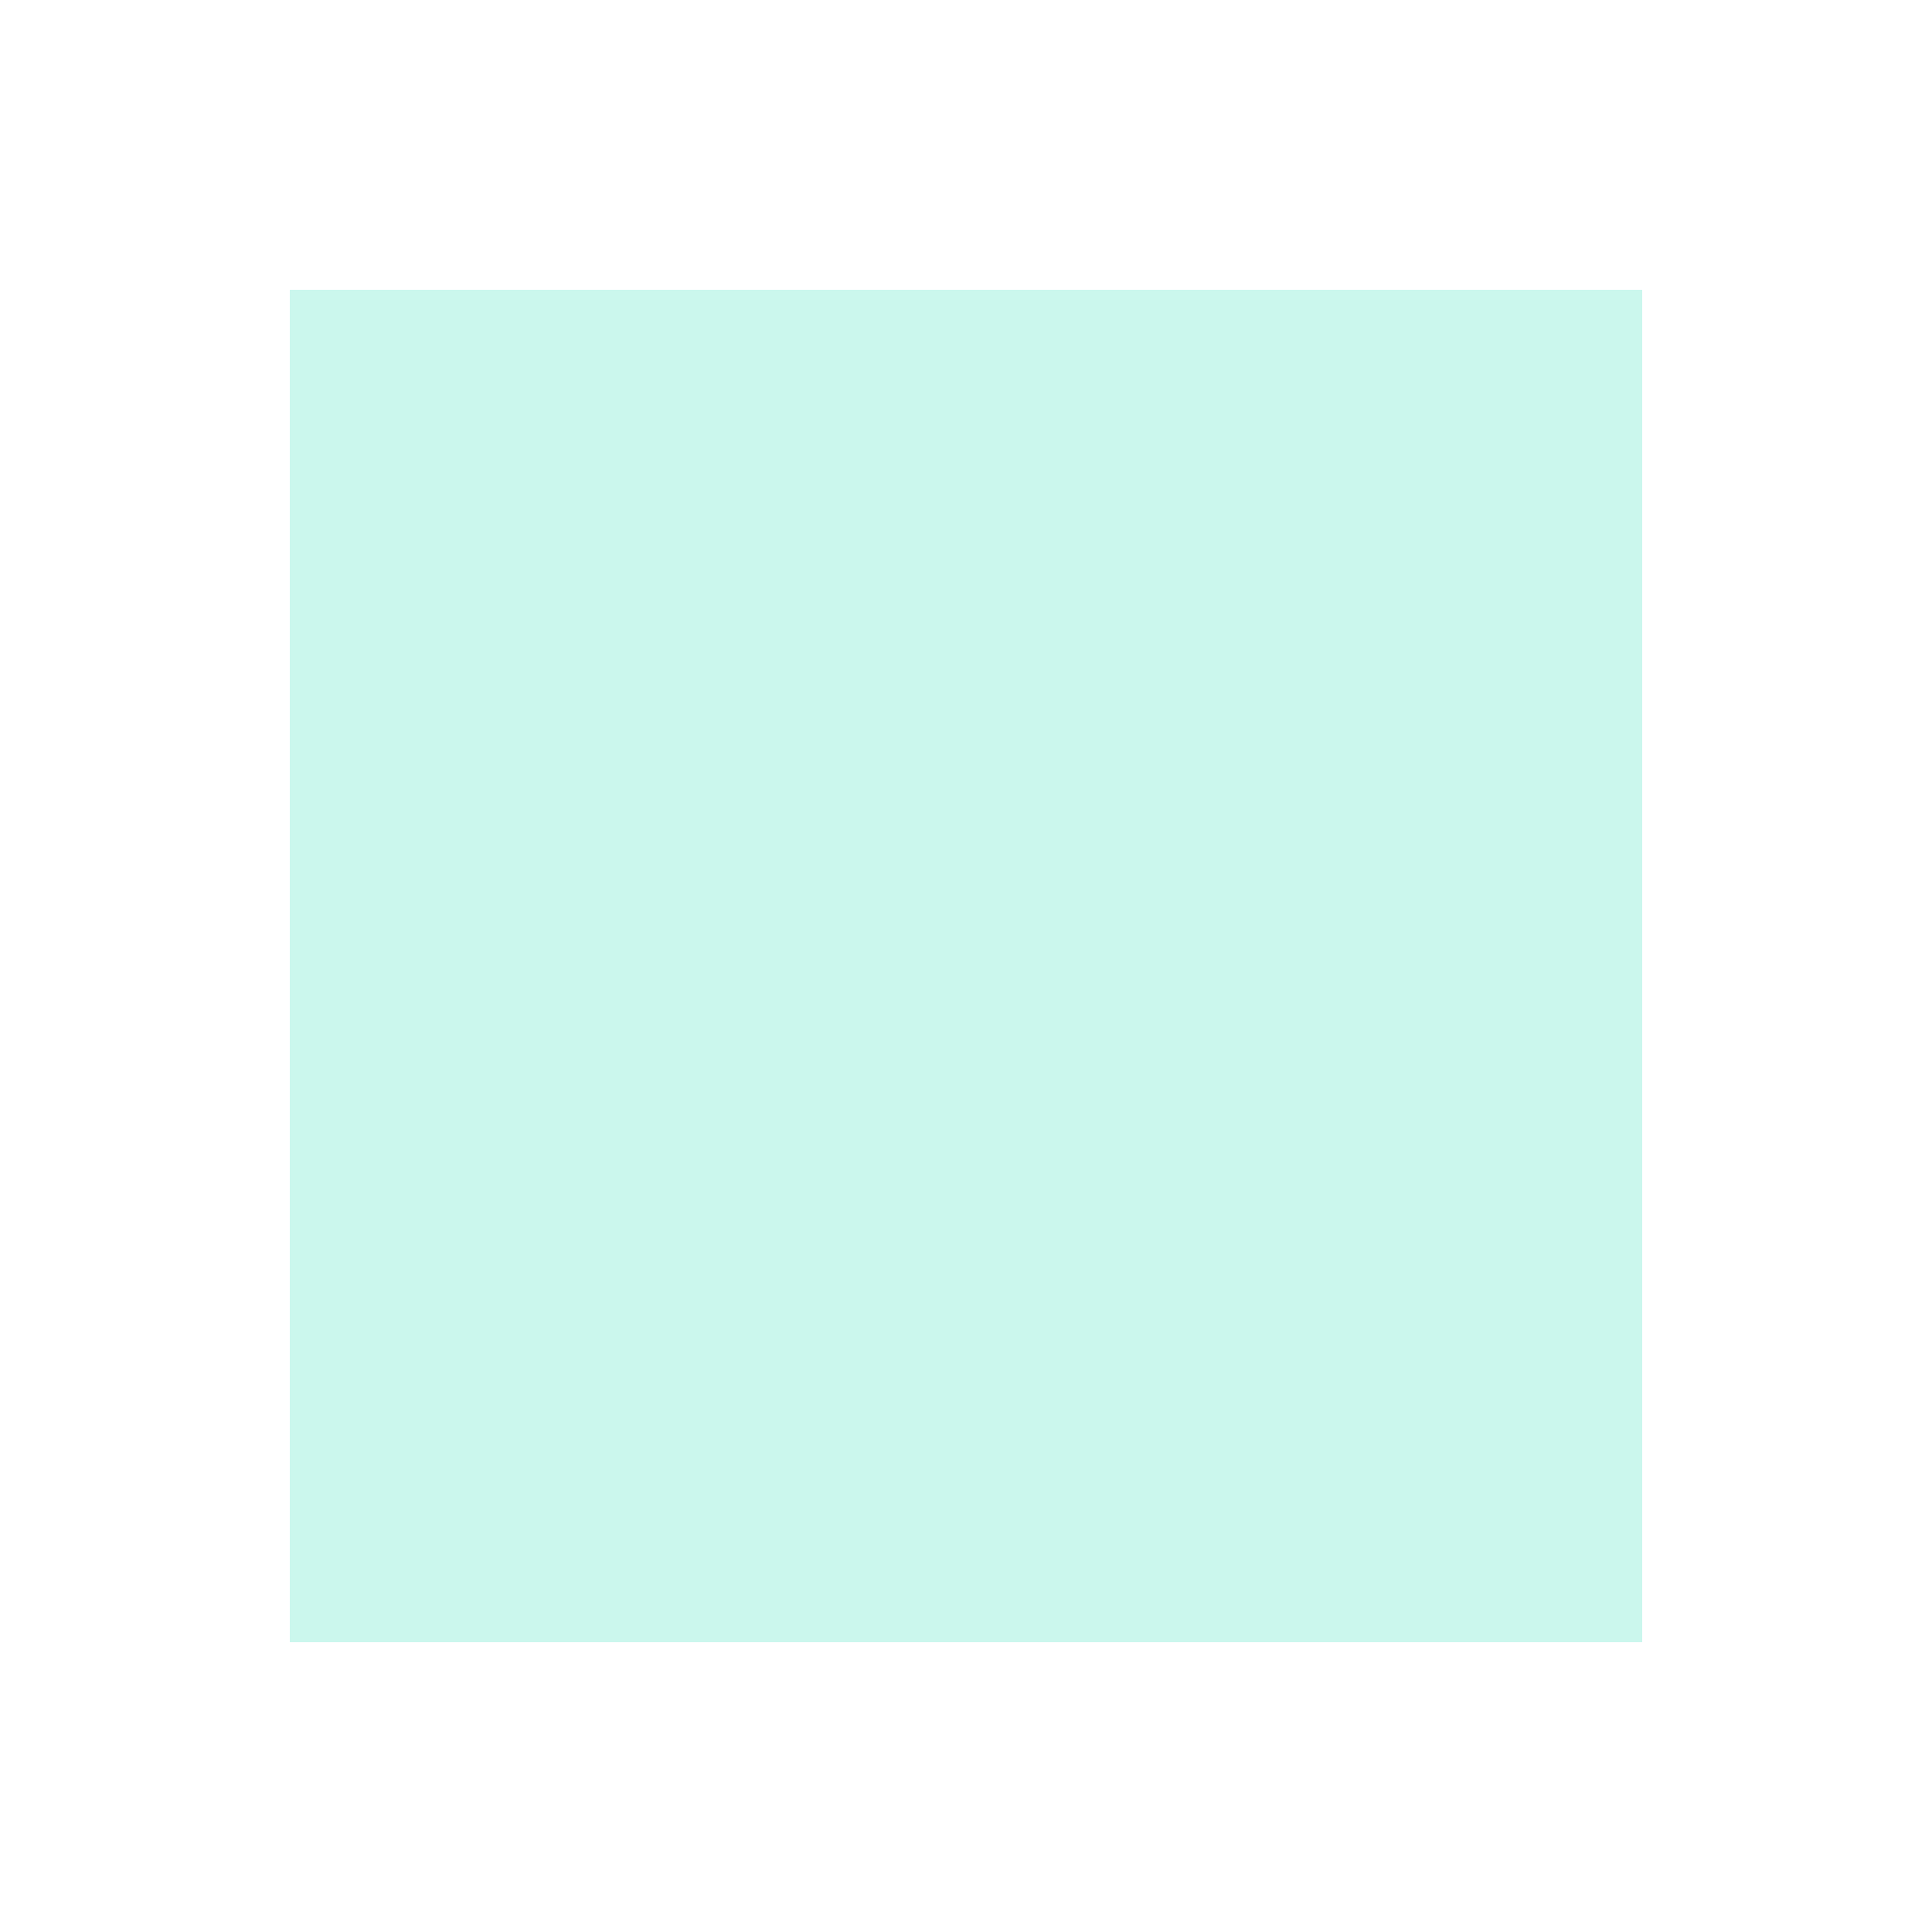
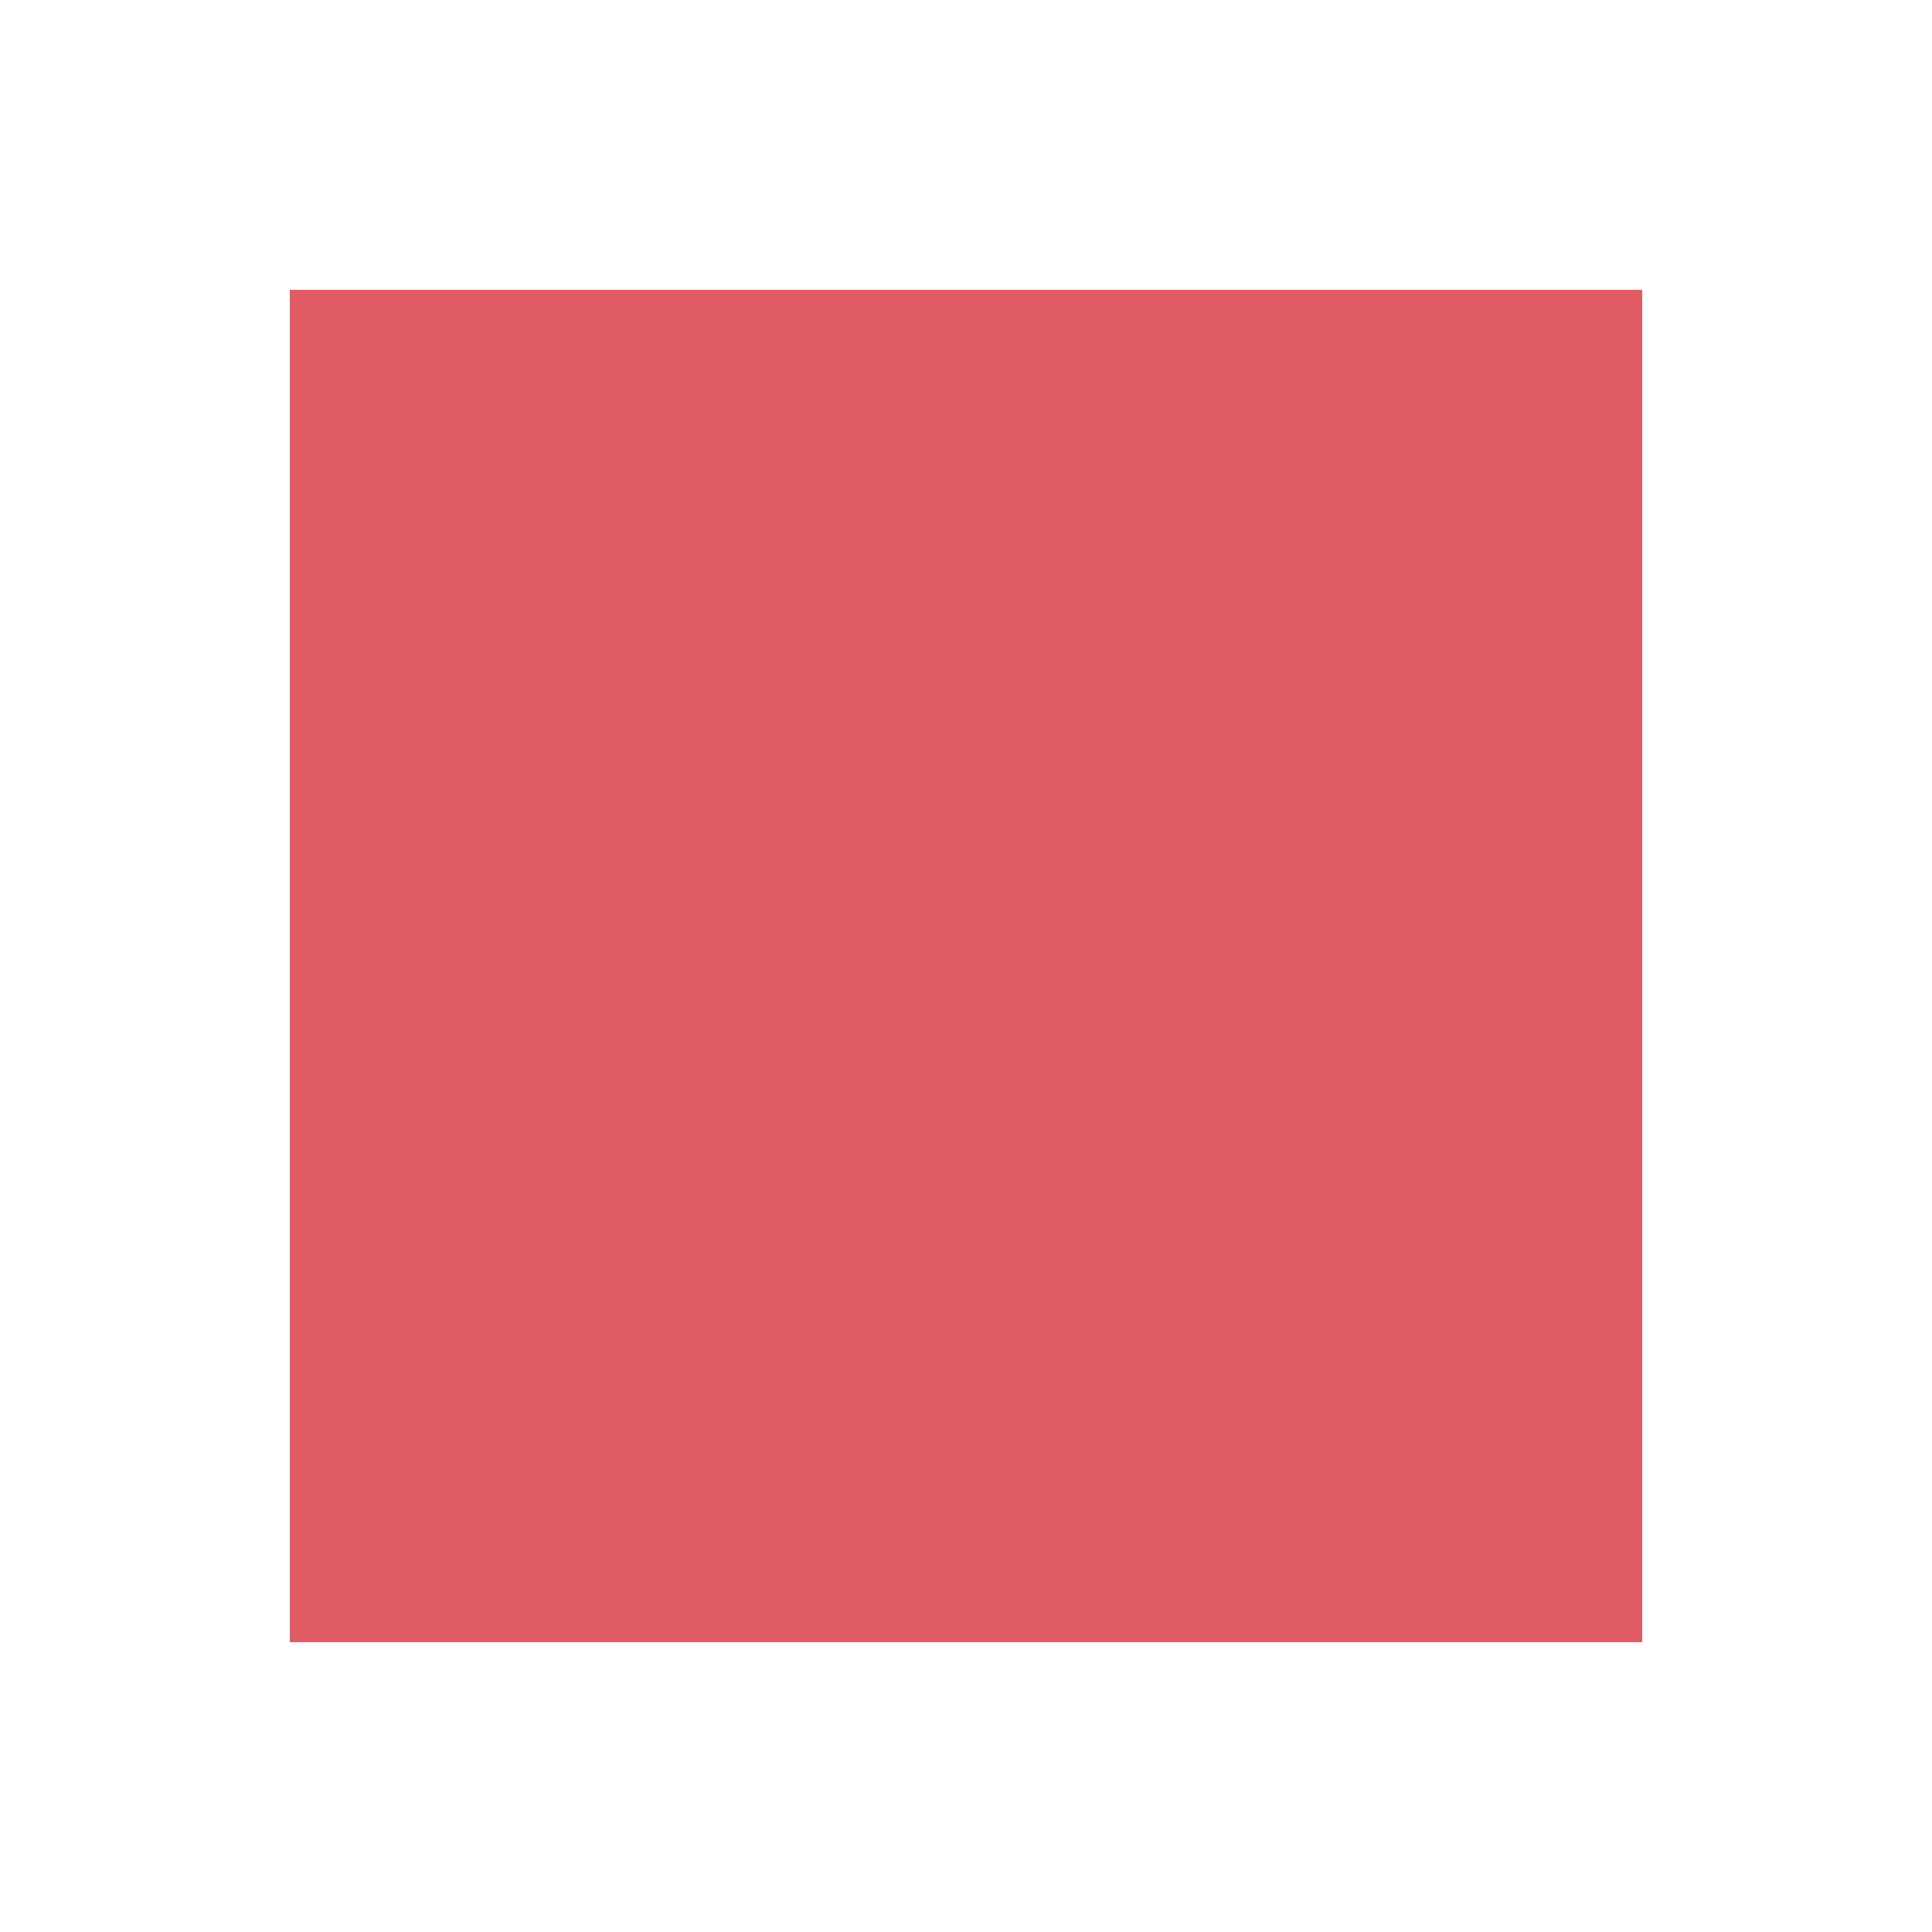
- <svg xmlns="http://www.w3.org/2000/svg" style="margin: auto; background: rgb(22, 25, 37) none repeat scroll 0% 0%; display: block; shape-rendering: auto;" width="207px" height="207px" viewBox="0 0 100 100" preserveAspectRatio="xMidYMid">
+ <svg xmlns="http://www.w3.org/2000/svg" style="margin: auto; background: rgba(0, 0, 0, 0) none repeat scroll 0% 0%; display: block; shape-rendering: auto;" width="200px" height="200px" viewBox="0 0 100 100" preserveAspectRatio="xMidYMid">
  <g transform="translate(50 50) scale(0.7) translate(-50 -50)">
    <g>
-       <animateTransform attributeName="transform" type="rotate" repeatCount="indefinite" calcMode="spline" dur="3.333s" values="0 50 50;90 50 50;180 50 50;270 50 50;360 50 50" keyTimes="0;0.25;0.5;0.75;1" keySplines="0 1 0 1;0 1 0 1;0 1 0 1;0 1 0 1" />
+       <animateTransform attributeName="transform" type="rotate" repeatCount="indefinite" calcMode="spline" dur="4s" values="0 50 50;90 50 50;180 50 50;270 50 50;360 50 50" keyTimes="0;0.25;0.5;0.75;1" keySplines="0 1 0 1;0 1 0 1;0 1 0 1;0 1 0 1" />
      <g>
-         <animateTransform attributeName="transform" type="scale" dur="0.833s" repeatCount="indefinite" calcMode="spline" values="1;1;0.5" keyTimes="0;0.5;1" keySplines="1 0 0 1;1 0 0 1" />
+         <animateTransform attributeName="transform" type="scale" dur="1s" repeatCount="indefinite" calcMode="spline" values="1;1;0.5" keyTimes="0;0.5;1" keySplines="1 0 0 1;1 0 0 1" />
        <g transform="translate(25 25)">
-           <rect x="-25" y="-25" width="52" height="52" fill="#cbf7ed">
-             <animate attributeName="fill" dur="3.333s" repeatCount="indefinite" calcMode="spline" values="#cbf7ed;#88eeaa;#406e8e;#23395b;#cbf7ed" keyTimes="0;0.25;0.5;0.75;1" keySplines="0 1 0 1;0 1 0 1;0 1 0 1;0 1 0 1" />
+           <rect x="-25" y="-25" width="52" height="52" fill="#e15b64">
+             <animate attributeName="fill" dur="4s" repeatCount="indefinite" calcMode="spline" values="#e15b64;#f47e60;#f8b26a;#abbd81;#e15b64" keyTimes="0;0.25;0.5;0.75;1" keySplines="0 1 0 1;0 1 0 1;0 1 0 1;0 1 0 1" />
          </rect>
        </g>
        <g transform="translate(25 75)">
-           <rect x="-25" y="-25" width="52" height="50" fill="#cbf7ed">
-             <animateTransform attributeName="transform" type="scale" dur="0.833s" repeatCount="indefinite" calcMode="spline" values="0;1;1" keyTimes="0;0.5;1" keySplines="1 0 0 1;1 0 0 1" />
-             <animate attributeName="fill" dur="3.333s" repeatCount="indefinite" calcMode="spline" values="#cbf7ed;#88eeaa;#406e8e;#23395b;#cbf7ed" keyTimes="0;0.25;0.5;0.75;1" keySplines="0 1 0 1;0 1 0 1;0 1 0 1;0 1 0 1" />
+           <rect x="-25" y="-25" width="52" height="50" fill="#e15b64">
+             <animateTransform attributeName="transform" type="scale" dur="1s" repeatCount="indefinite" calcMode="spline" values="0;1;1" keyTimes="0;0.5;1" keySplines="1 0 0 1;1 0 0 1" />
+             <animate attributeName="fill" dur="4s" repeatCount="indefinite" calcMode="spline" values="#e15b64;#f47e60;#f8b26a;#abbd81;#e15b64" keyTimes="0;0.25;0.5;0.75;1" keySplines="0 1 0 1;0 1 0 1;0 1 0 1;0 1 0 1" />
          </rect>
        </g>
        <g transform="translate(75 25)">
-           <rect x="-25" y="-25" width="50" height="52" fill="#cbf7ed">
-             <animateTransform attributeName="transform" type="scale" dur="0.833s" repeatCount="indefinite" calcMode="spline" values="0;1;1" keyTimes="0;0.5;1" keySplines="1 0 0 1;1 0 0 1" />
-             <animate attributeName="fill" dur="3.333s" repeatCount="indefinite" calcMode="spline" values="#cbf7ed;#88eeaa;#406e8e;#23395b;#cbf7ed" keyTimes="0;0.25;0.5;0.75;1" keySplines="0 1 0 1;0 1 0 1;0 1 0 1;0 1 0 1" />
+           <rect x="-25" y="-25" width="50" height="52" fill="#e15b64">
+             <animateTransform attributeName="transform" type="scale" dur="1s" repeatCount="indefinite" calcMode="spline" values="0;1;1" keyTimes="0;0.5;1" keySplines="1 0 0 1;1 0 0 1" />
+             <animate attributeName="fill" dur="4s" repeatCount="indefinite" calcMode="spline" values="#e15b64;#f47e60;#f8b26a;#abbd81;#e15b64" keyTimes="0;0.25;0.5;0.75;1" keySplines="0 1 0 1;0 1 0 1;0 1 0 1;0 1 0 1" />
          </rect>
        </g>
        <g transform="translate(75 75)">
-           <rect x="-25" y="-25" width="50" height="50" fill="#cbf7ed">
-             <animateTransform attributeName="transform" type="scale" dur="0.833s" repeatCount="indefinite" calcMode="spline" values="0;1;1" keyTimes="0;0.5;1" keySplines="1 0 0 1;1 0 0 1" />
-             <animate attributeName="fill" dur="3.333s" repeatCount="indefinite" calcMode="spline" values="#cbf7ed;#88eeaa;#406e8e;#23395b;#cbf7ed" keyTimes="0;0.25;0.5;0.75;1" keySplines="0 1 0 1;0 1 0 1;0 1 0 1;0 1 0 1" />
+           <rect x="-25" y="-25" width="50" height="50" fill="#e15b64">
+             <animateTransform attributeName="transform" type="scale" dur="1s" repeatCount="indefinite" calcMode="spline" values="0;1;1" keyTimes="0;0.5;1" keySplines="1 0 0 1;1 0 0 1" />
+             <animate attributeName="fill" dur="4s" repeatCount="indefinite" calcMode="spline" values="#e15b64;#f47e60;#f8b26a;#abbd81;#e15b64" keyTimes="0;0.25;0.5;0.75;1" keySplines="0 1 0 1;0 1 0 1;0 1 0 1;0 1 0 1" />
          </rect>
        </g>
      </g>
    </g>
  </g>
</svg>
